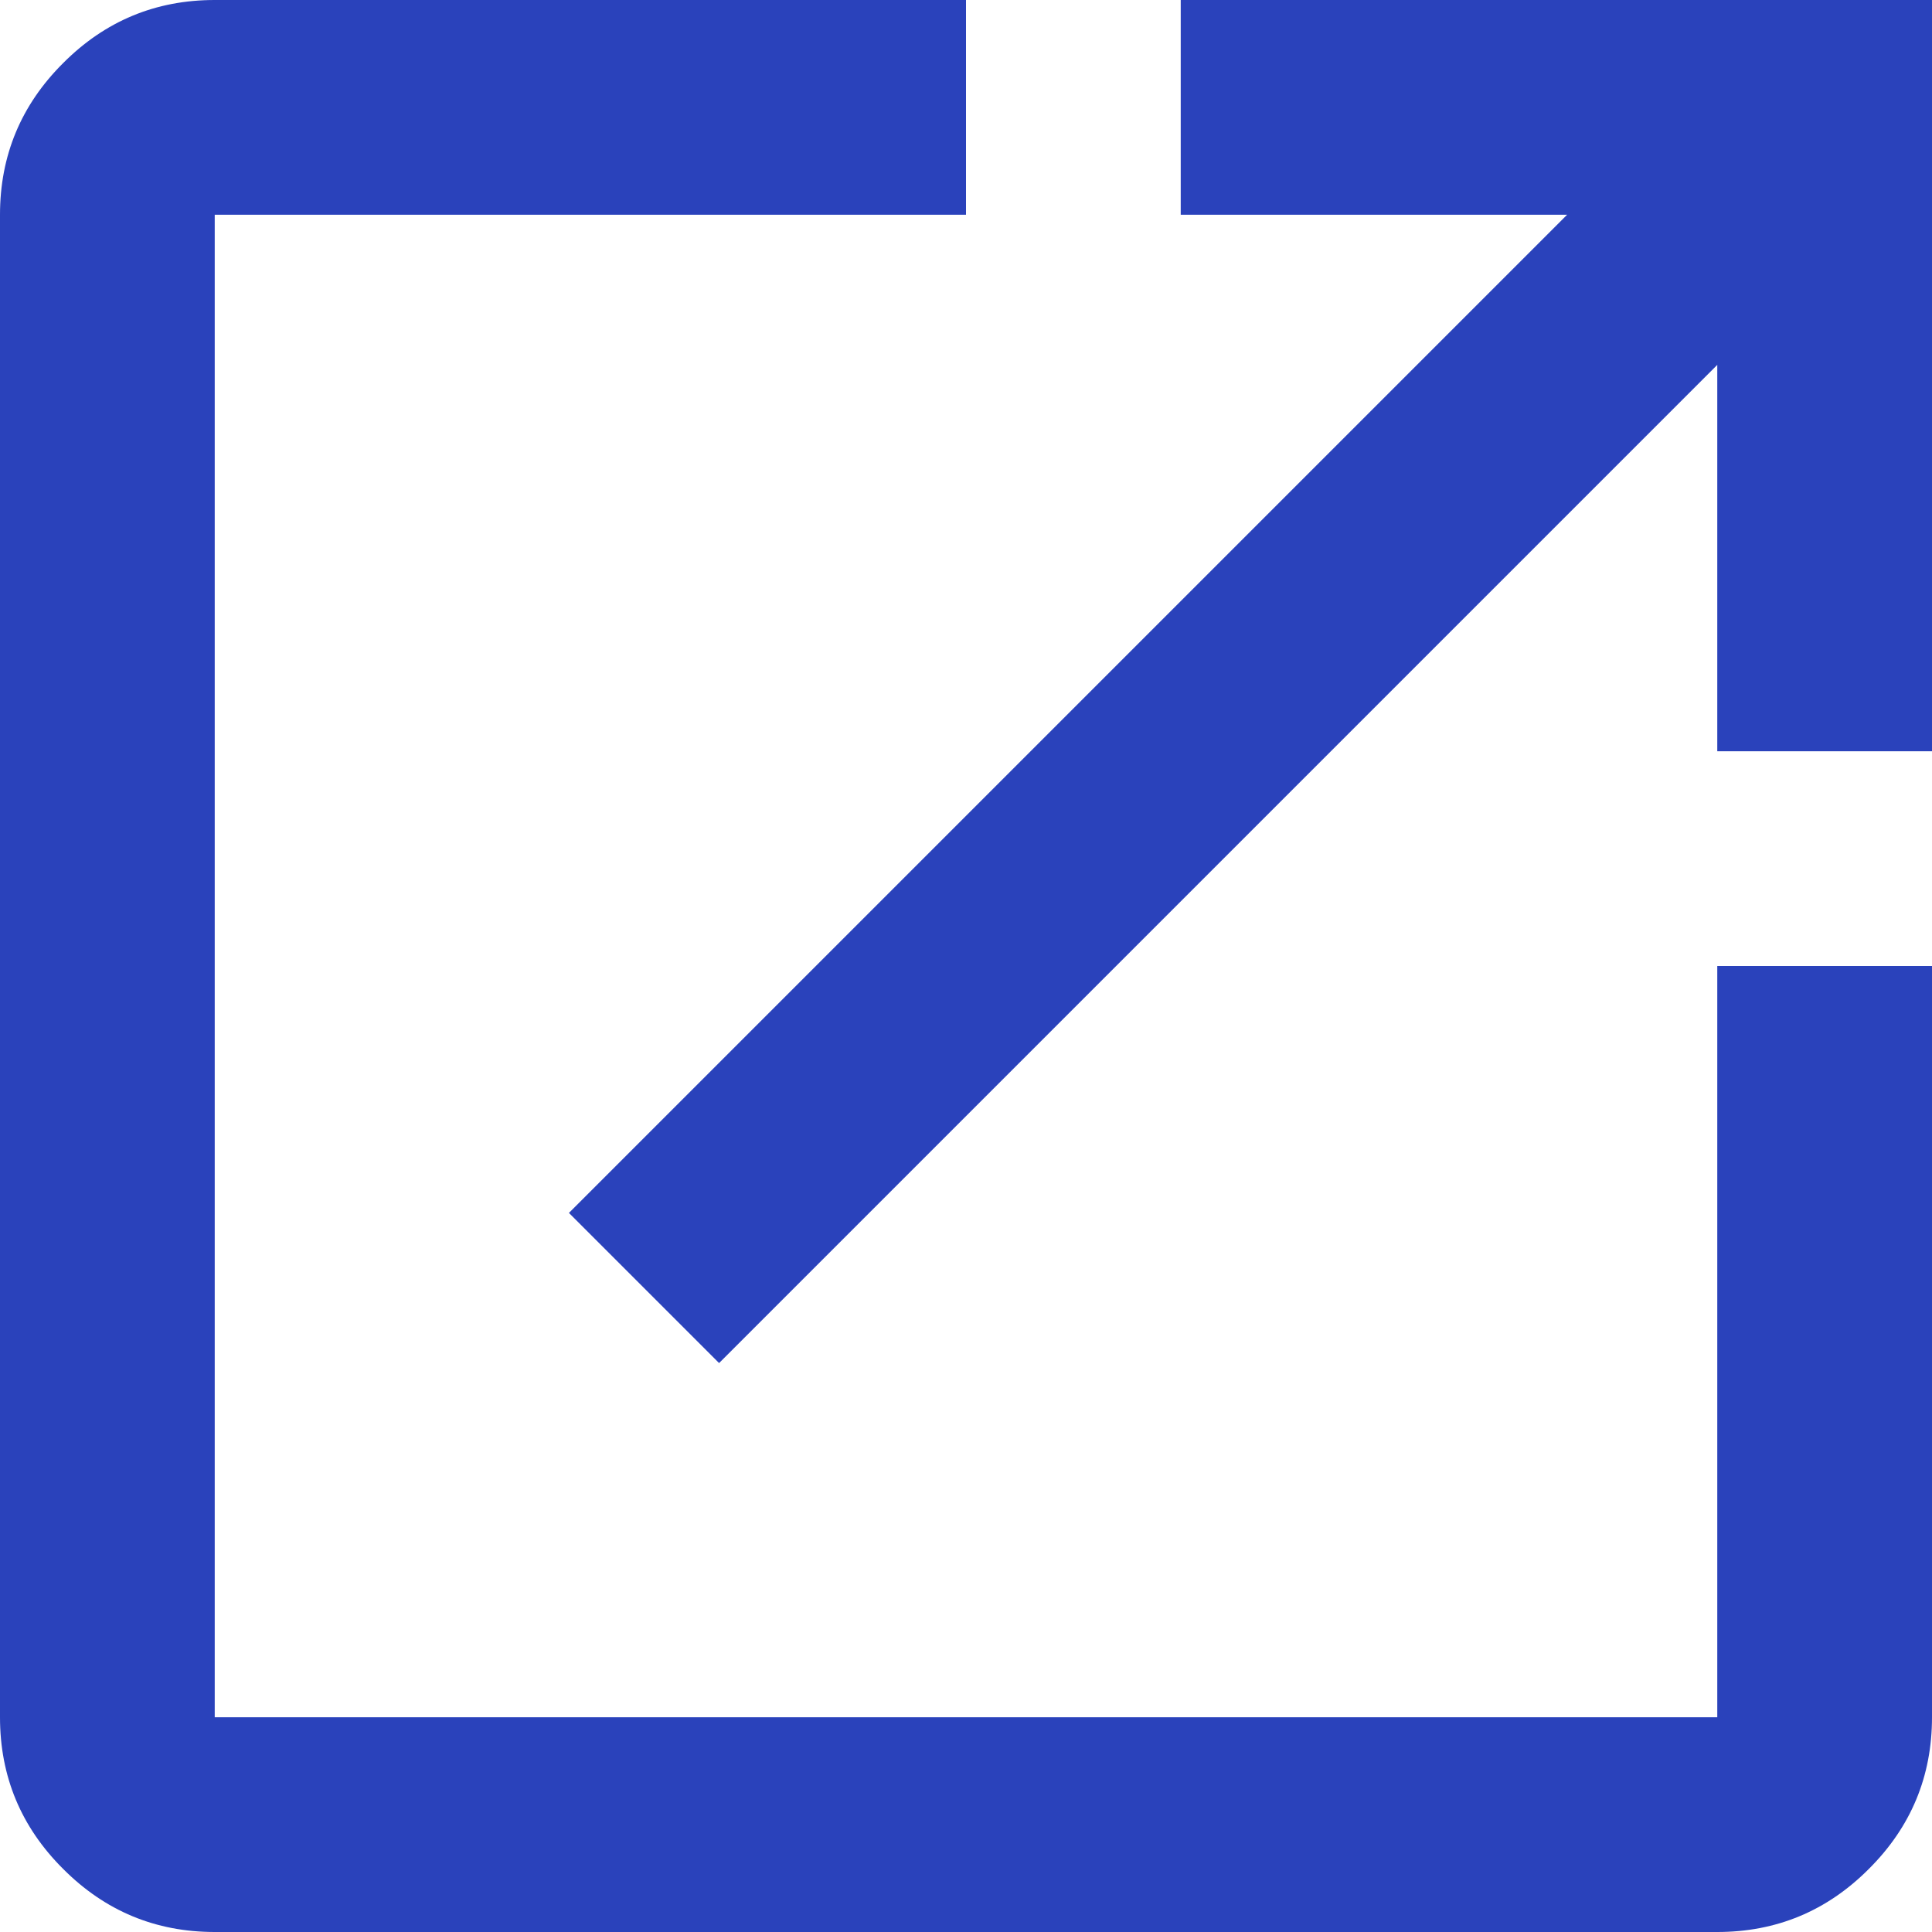
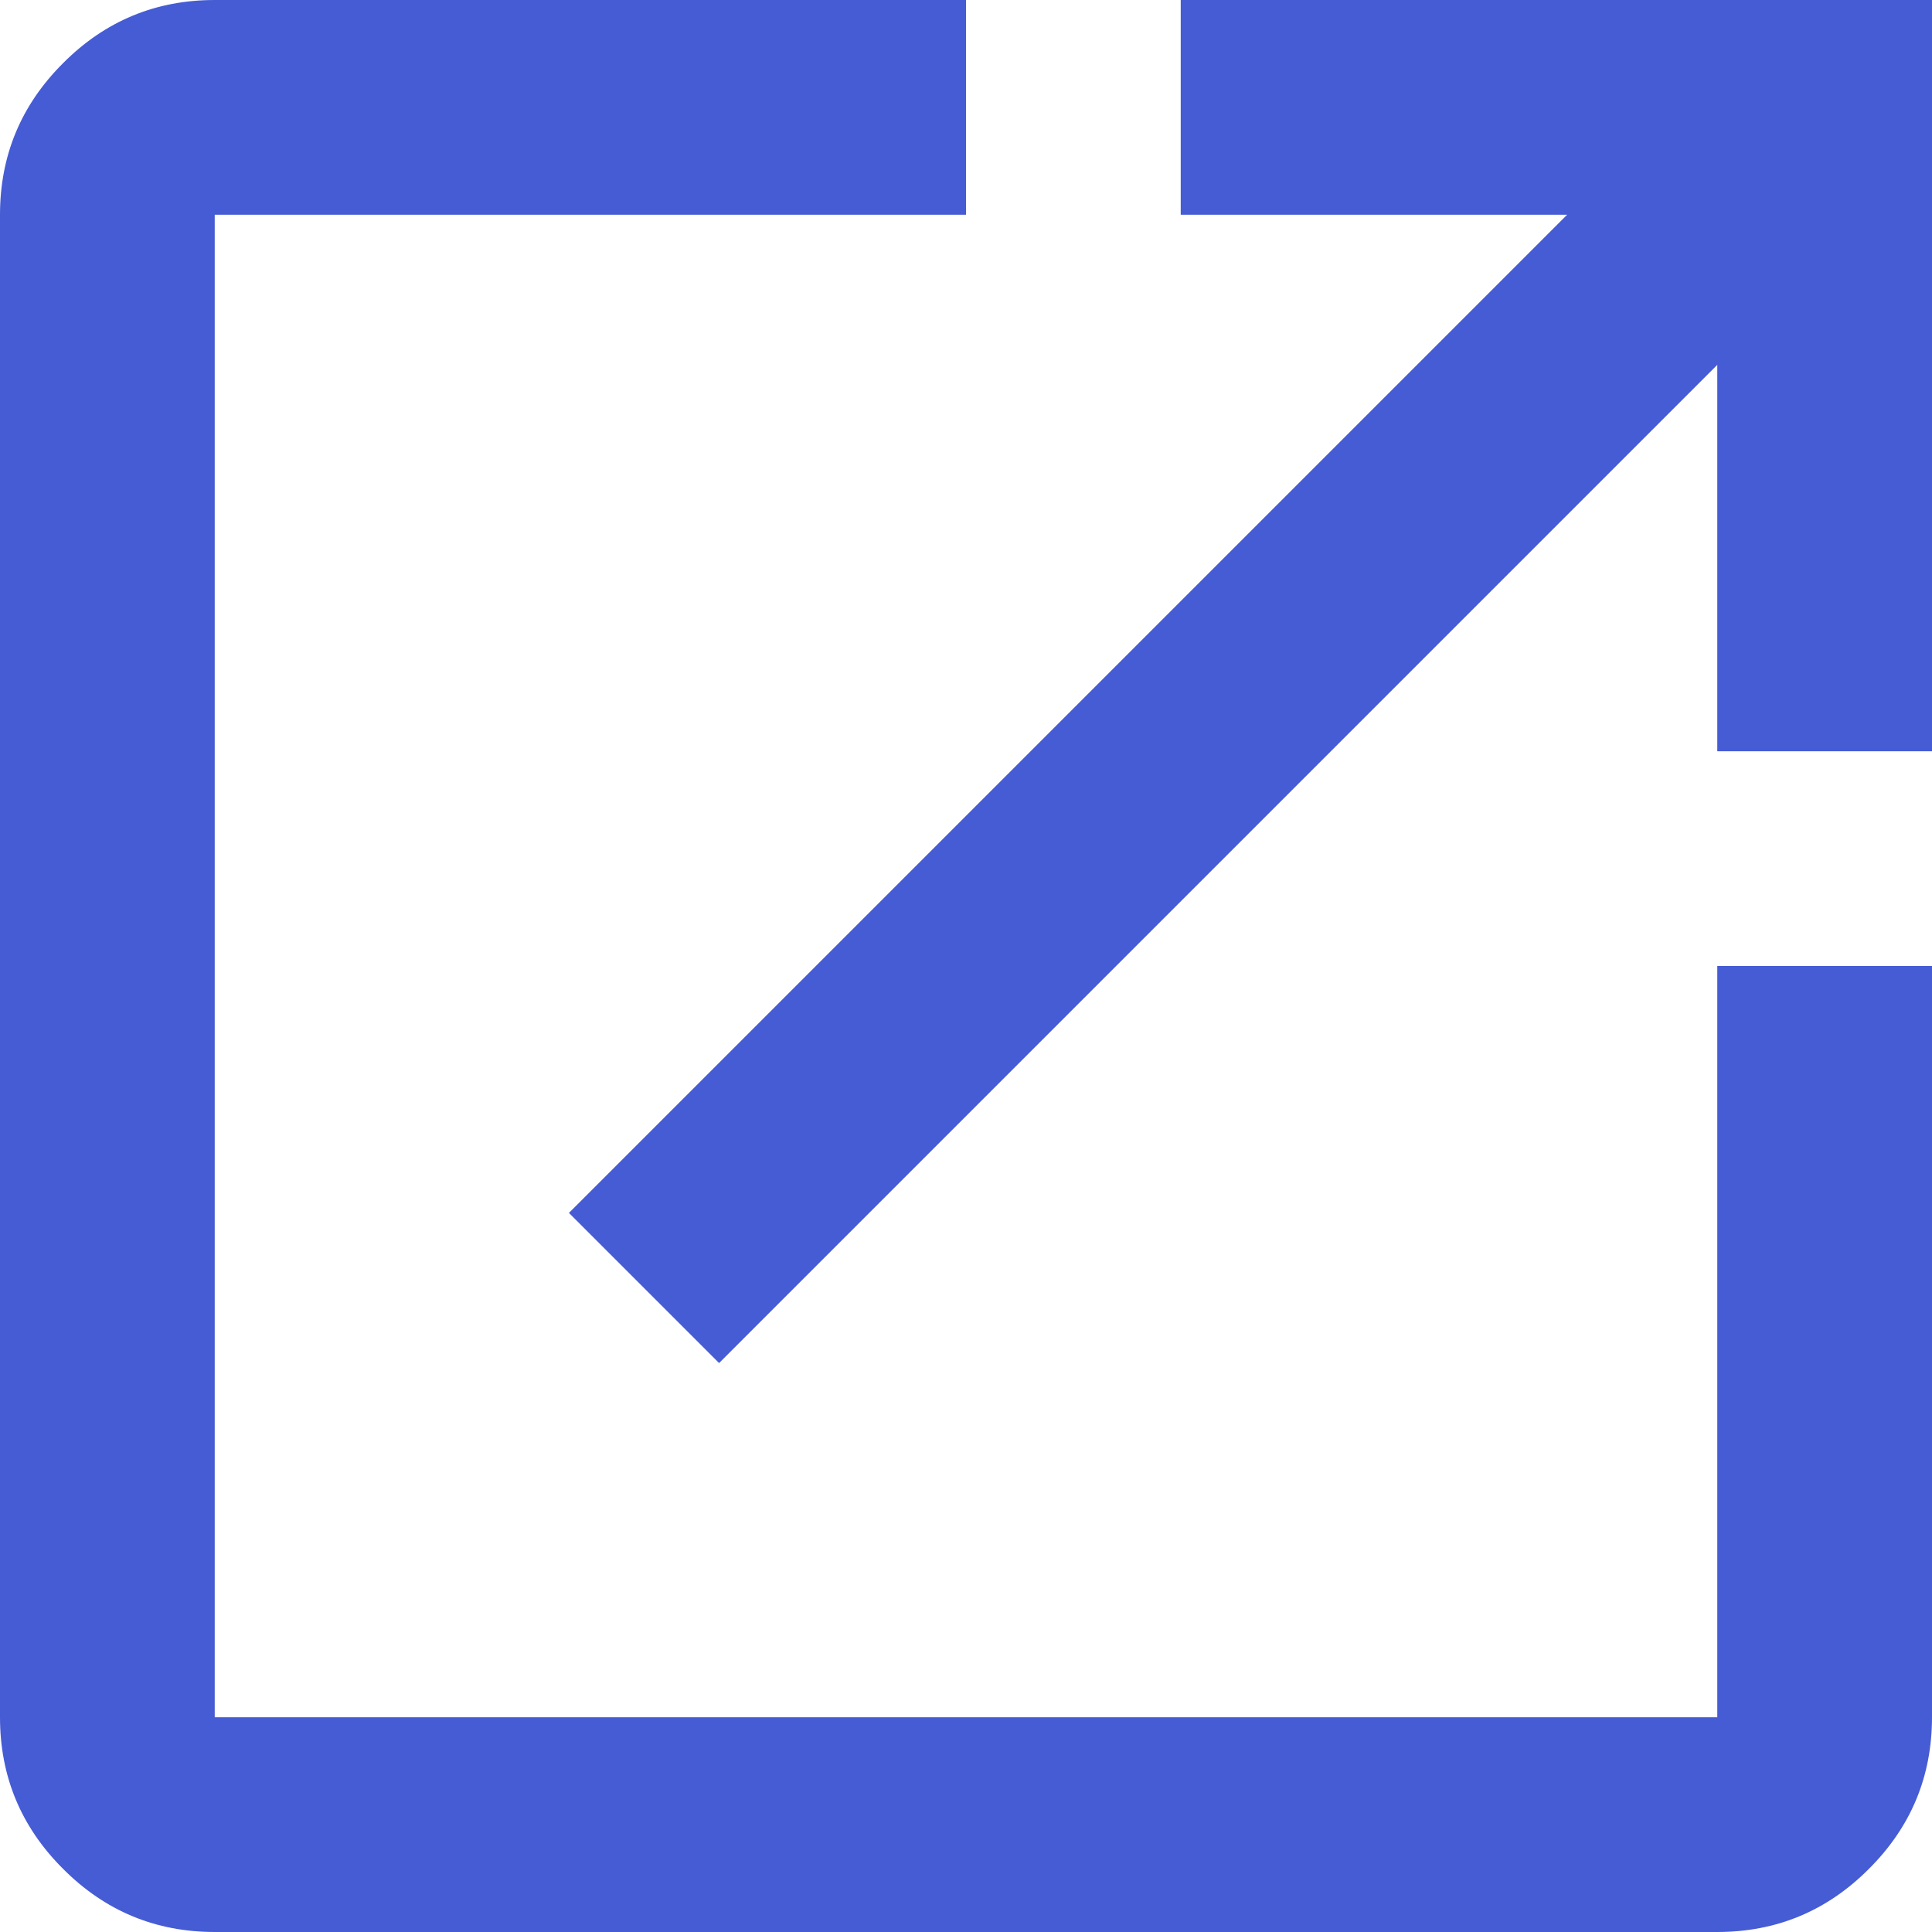
<svg xmlns="http://www.w3.org/2000/svg" preserveAspectRatio="none" overflow="visible" style="display: block;" width="10.5" height="10.5" viewBox="0 0 10.5 10.5" fill="none">
  <g id="Container">
-     <path id="Icon" d="M1.167 10.5C0.846 10.5 0.571 10.386 0.343 10.157C0.114 9.929 0 9.654 0 9.333V1.167C0 0.846 0.114 0.571 0.343 0.343C0.571 0.114 0.846 0 1.167 0H5.25V1.167H1.167V1.167V1.167V9.333V9.333V9.333H9.333V9.333V9.333V5.25H10.5V9.333C10.5 9.654 10.386 9.929 10.157 10.157C9.929 10.386 9.654 10.5 9.333 10.5H1.167V10.5M3.908 7.408L3.092 6.592L8.517 1.167H6.417V0H10.5V4.083H9.333V1.983L3.908 7.408V7.408" fill="#2A42BB" />
+     <path id="Icon" d="M1.167 10.5C0.846 10.5 0.571 10.386 0.343 10.157C0.114 9.929 0 9.654 0 9.333V1.167C0 0.846 0.114 0.571 0.343 0.343C0.571 0.114 0.846 0 1.167 0H5.25V1.167H1.167V1.167V1.167V9.333V9.333V9.333H9.333V9.333V9.333V5.25H10.5V9.333C10.5 9.654 10.386 9.929 10.157 10.157C9.929 10.386 9.654 10.5 9.333 10.5H1.167V10.5M3.908 7.408L3.092 6.592L8.517 1.167H6.417V0H10.5V4.083H9.333V1.983L3.908 7.408V7.408" fill="#465CD4" />
  </g>
</svg>
